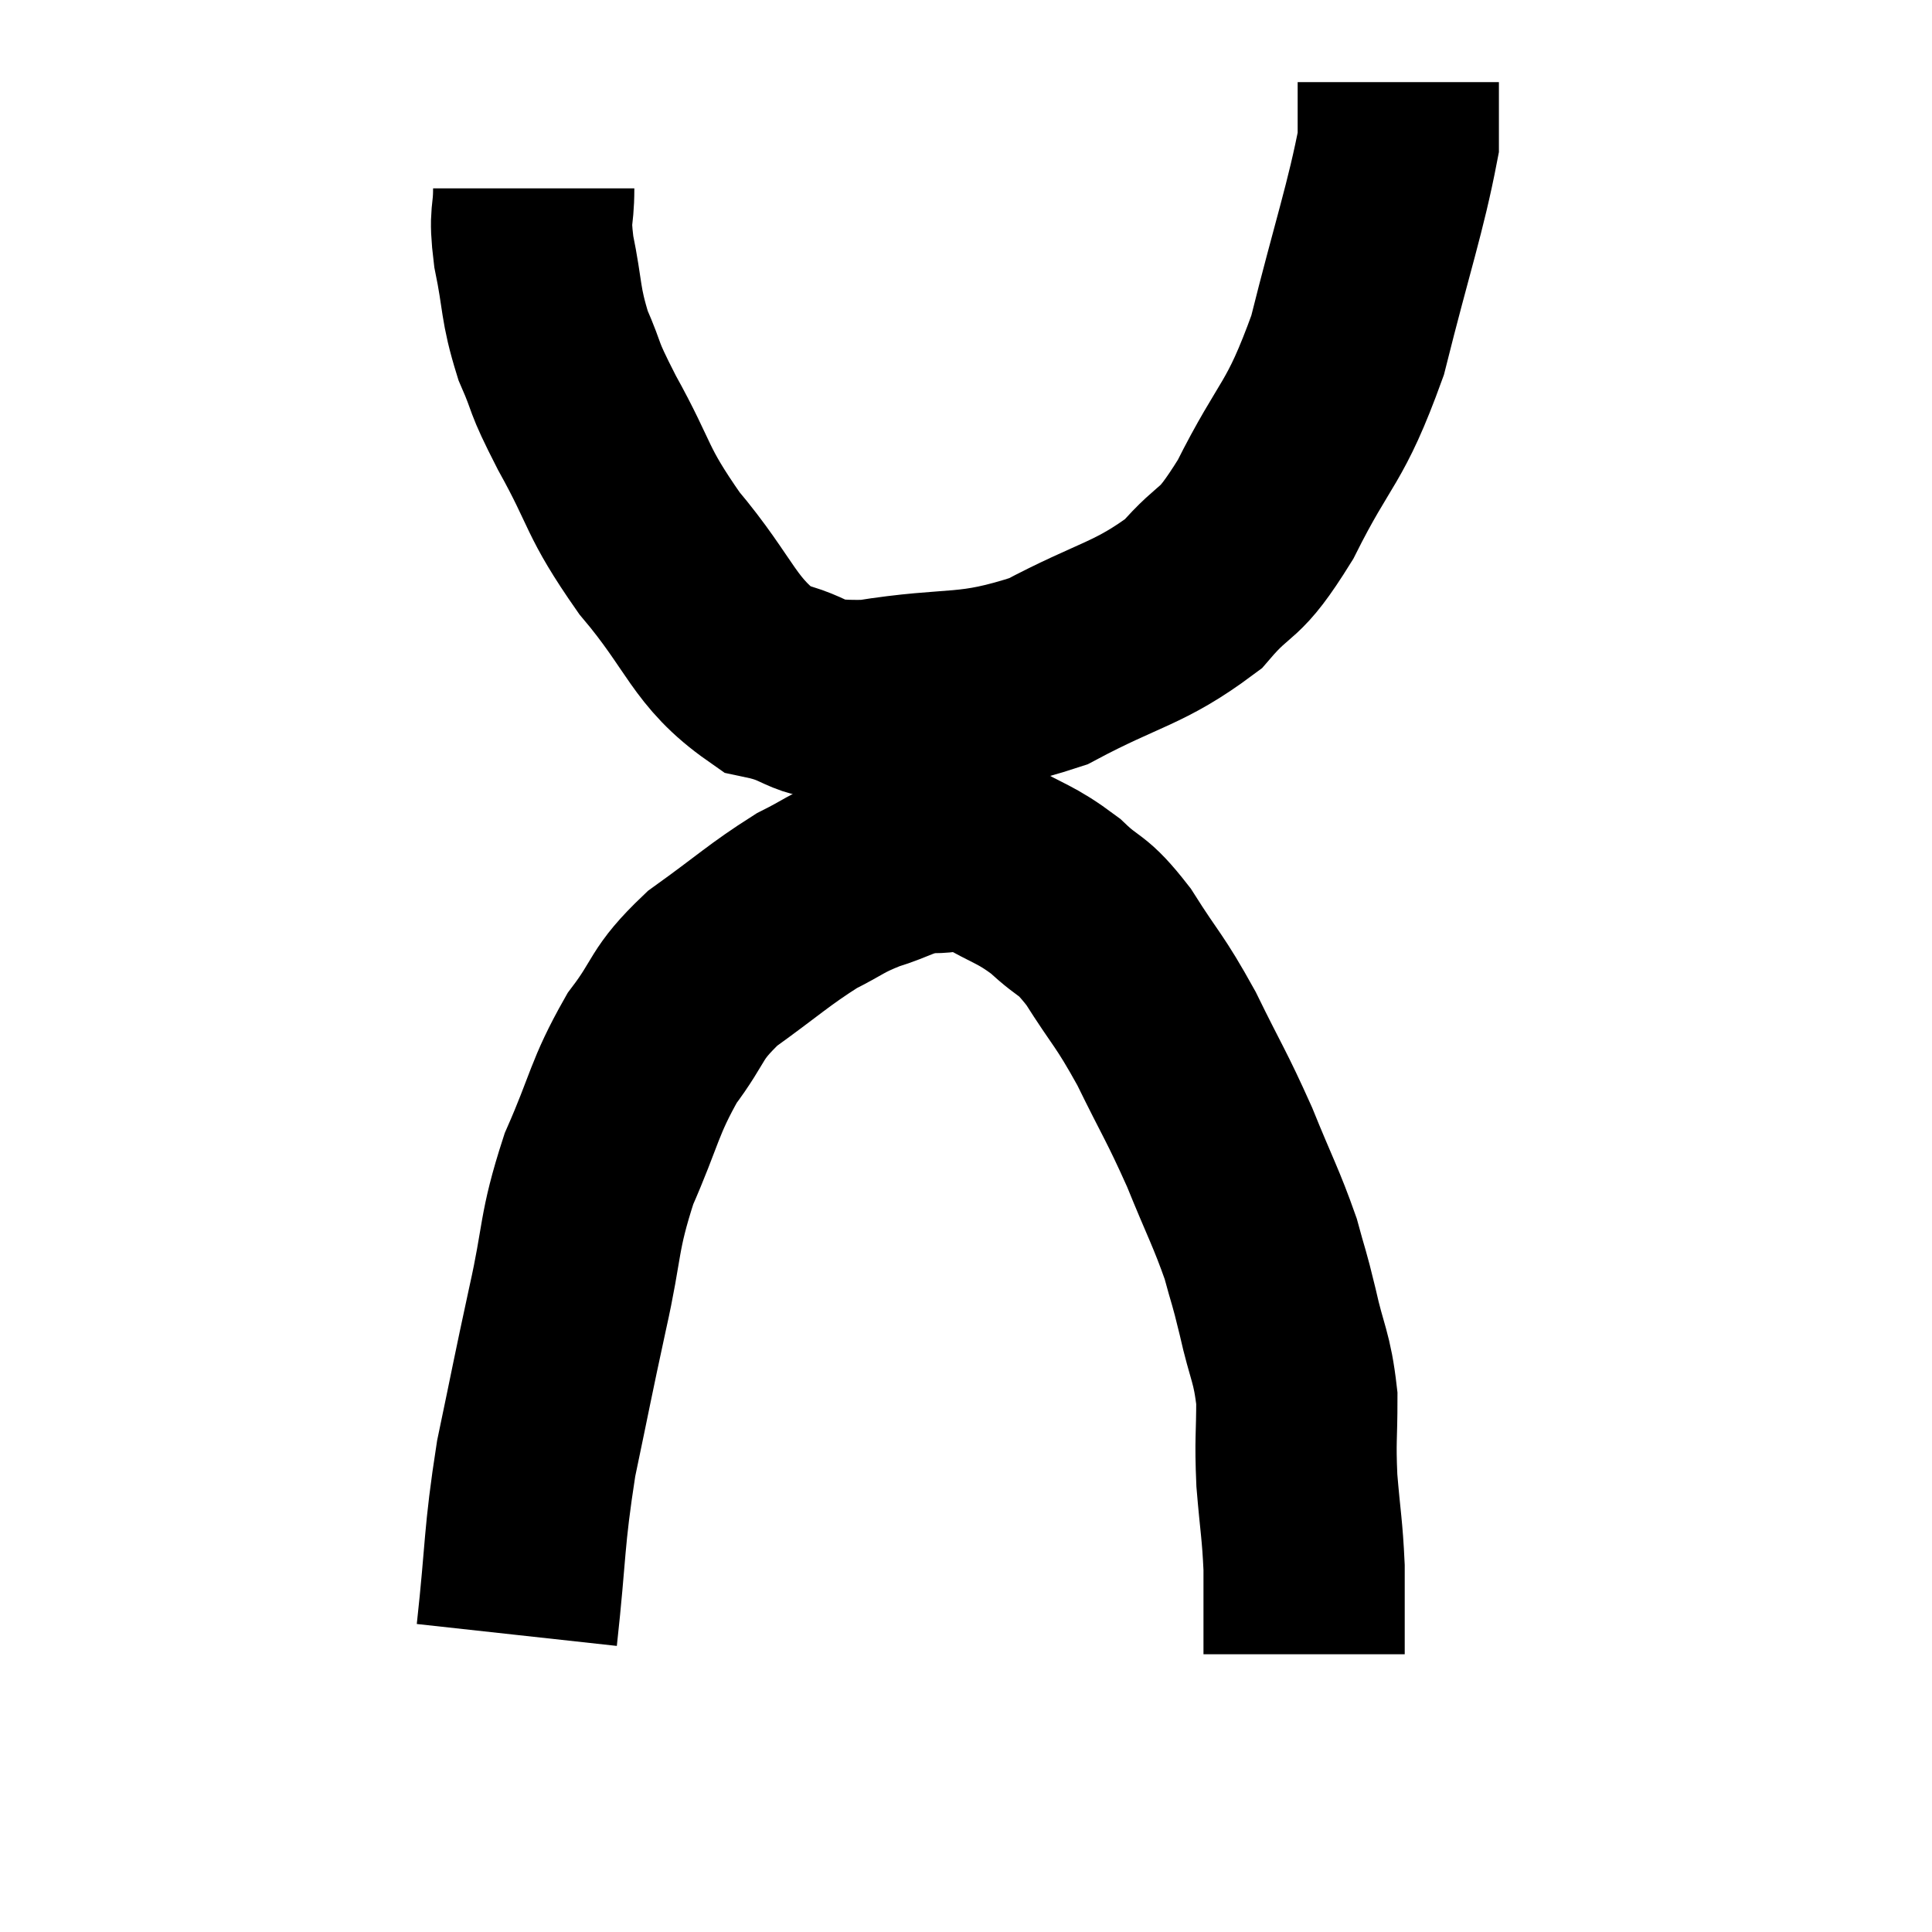
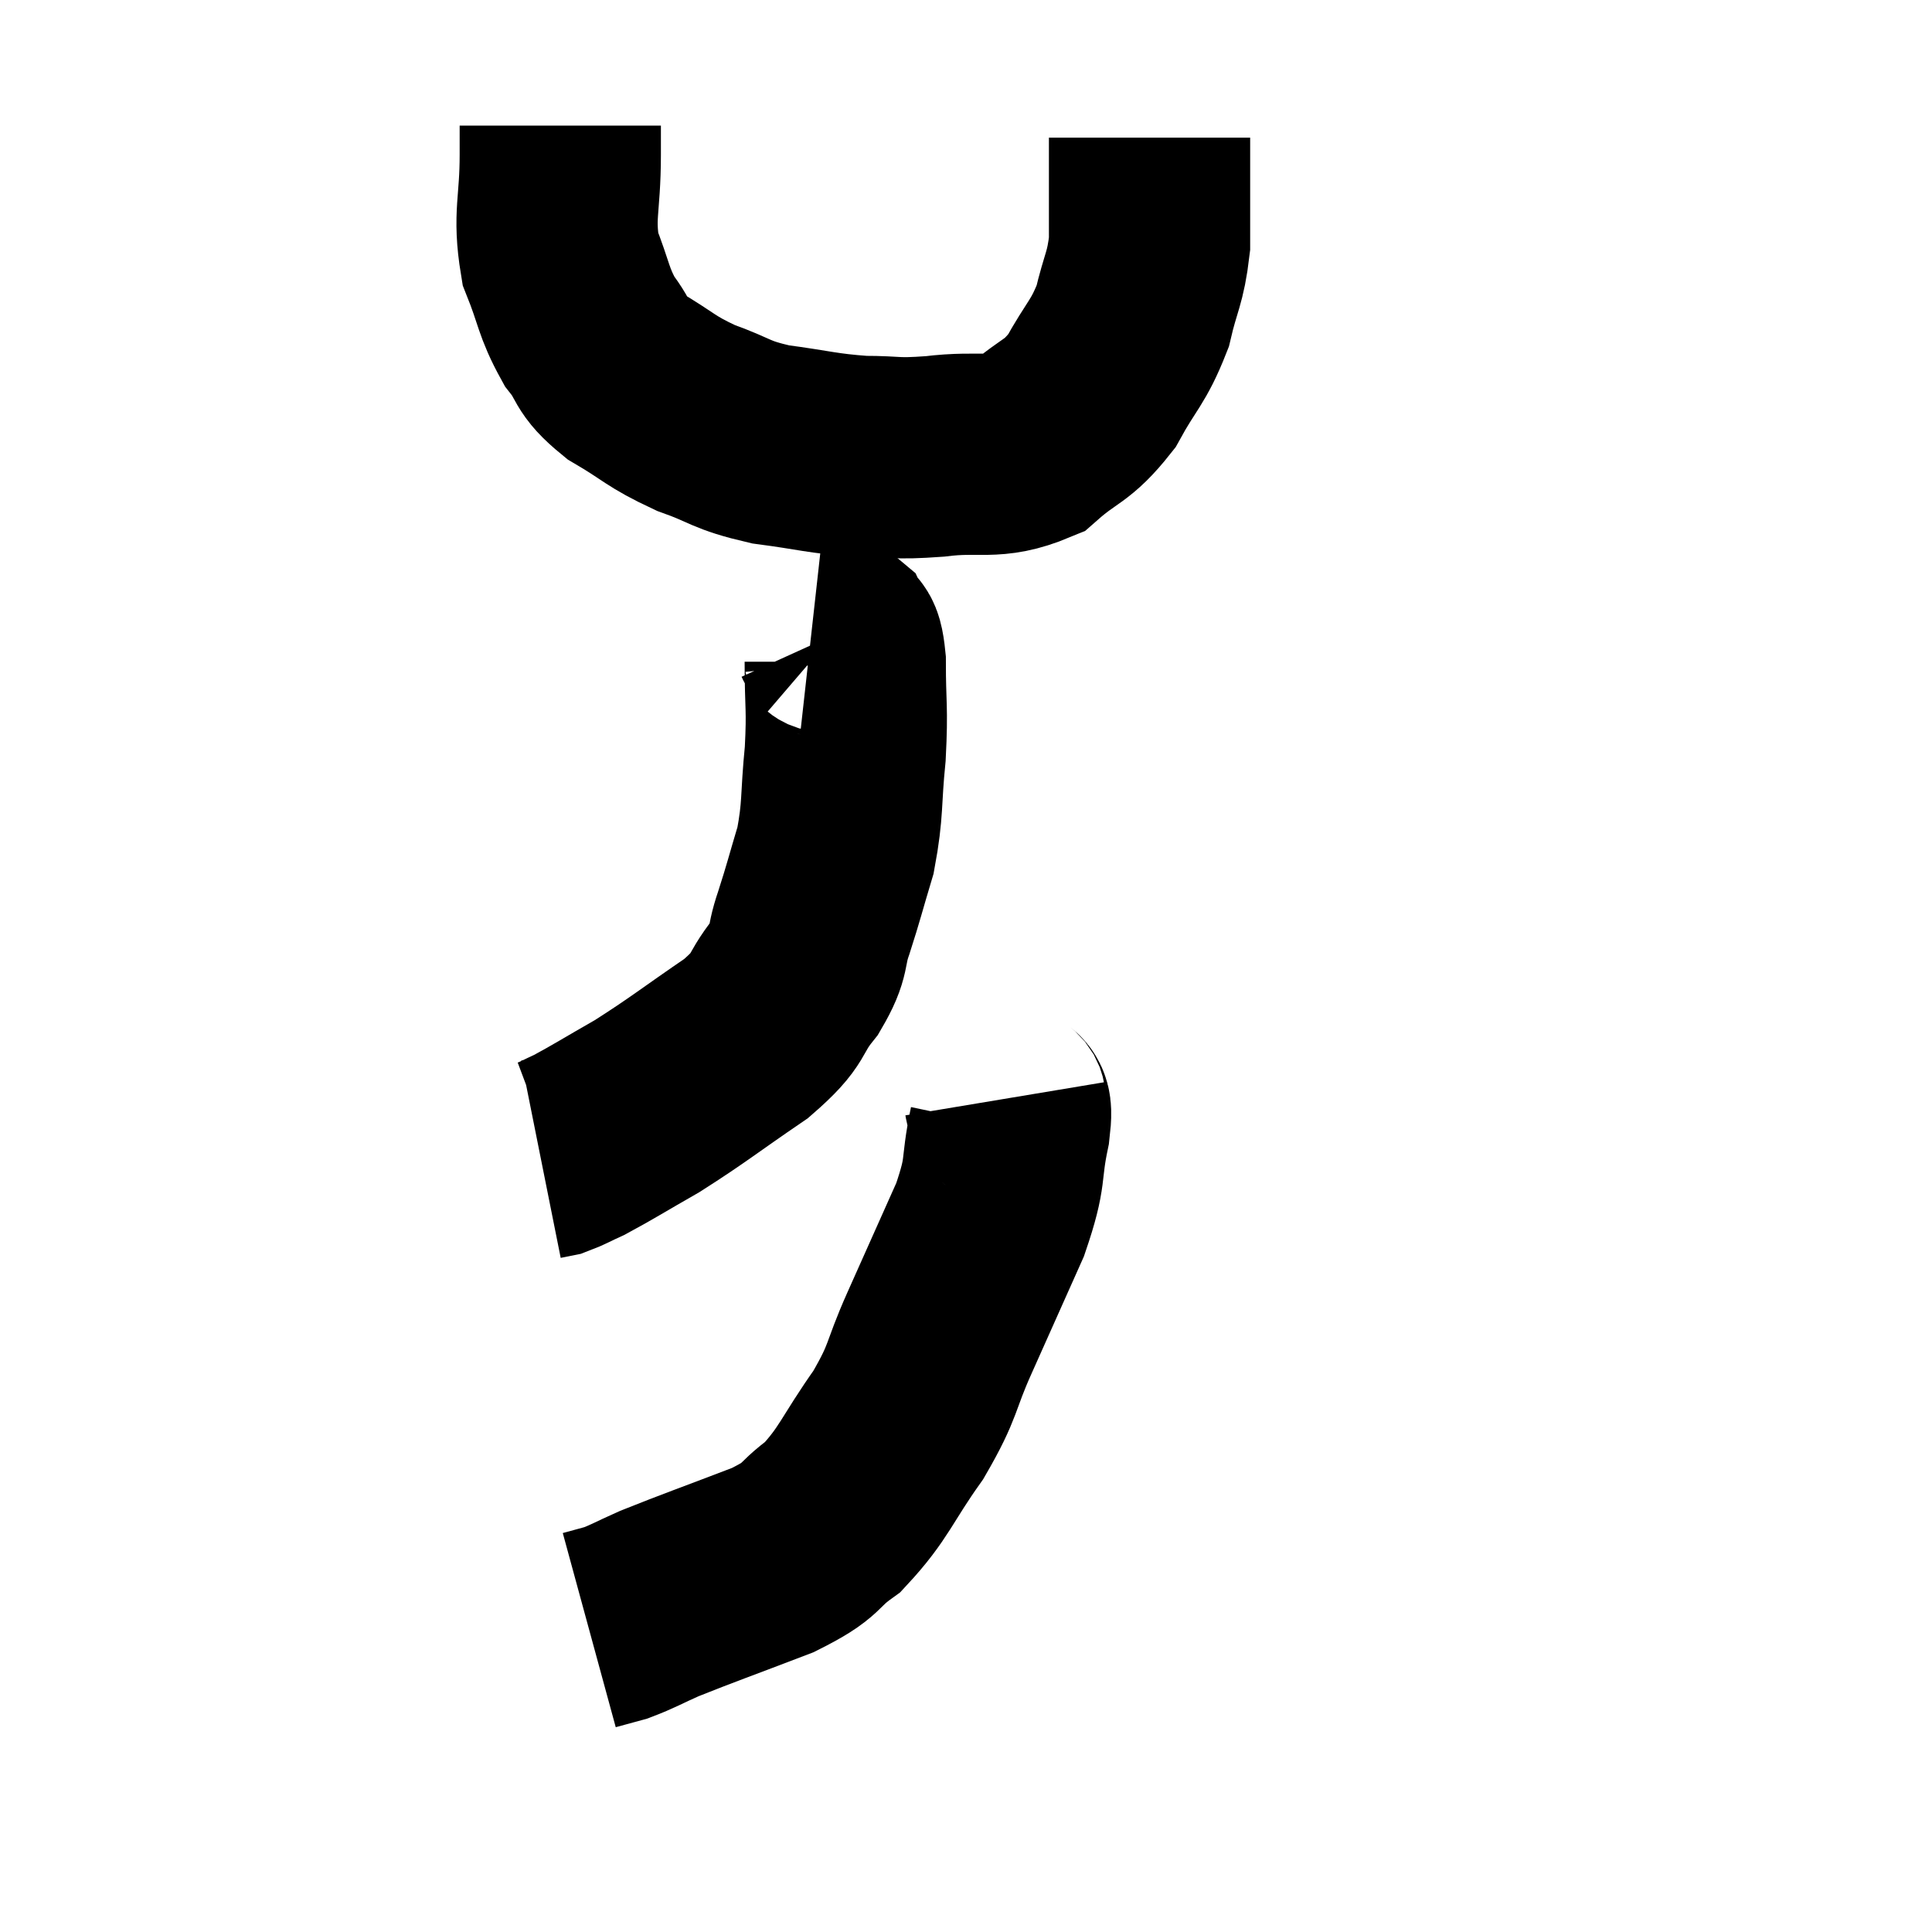
<svg xmlns="http://www.w3.org/2000/svg" width="48" height="48" viewBox="0 0 48 48">
-   <path d="M 13.26 4.68 C 13.26 5.46, 13.14 5.265, 13.26 6.24 C 13.5 7.41, 13.41 7.515, 13.74 8.58 C 14.16 9.54, 13.92 9.21, 14.58 10.5 C 15.48 12.12, 15.27 12.15, 16.38 13.74 C 17.7 15.3, 17.715 15.945, 19.02 16.86 C 20.31 17.13, 19.845 17.445, 21.6 17.4 C 23.82 17.04, 24.03 17.34, 26.04 16.68 C 27.84 15.72, 28.29 15.765, 29.64 14.76 C 30.54 13.71, 30.48 14.205, 31.44 12.66 C 32.46 10.62, 32.655 10.86, 33.48 8.58 C 34.11 6.06, 34.425 5.175, 34.74 3.54 C 34.74 2.79, 34.74 2.415, 34.74 2.04 C 34.74 2.04, 34.74 2.04, 34.74 2.04 L 34.74 2.04" fill="none" stroke="black" stroke-width="5" />
-   <path d="M 12.84 40.62 C 13.08 38.43, 13.005 38.265, 13.32 36.24 C 13.71 34.38, 13.71 34.32, 14.1 32.52 C 14.49 30.78, 14.355 30.66, 14.88 29.04 C 15.54 27.54, 15.495 27.285, 16.2 26.04 C 16.95 25.05, 16.74 24.975, 17.7 24.06 C 18.87 23.22, 19.095 22.98, 20.04 22.38 C 20.76 22.02, 20.73 21.96, 21.48 21.66 C 22.26 21.42, 22.29 21.285, 23.04 21.18 C 23.76 21.21, 23.685 20.97, 24.48 21.24 C 25.35 21.75, 25.455 21.69, 26.22 22.26 C 26.88 22.89, 26.85 22.635, 27.54 23.52 C 28.26 24.66, 28.29 24.555, 28.98 25.8 C 29.64 27.15, 29.715 27.195, 30.3 28.5 C 30.81 29.76, 30.96 30, 31.32 31.02 C 31.53 31.8, 31.515 31.65, 31.74 32.58 C 31.98 33.66, 32.1 33.69, 32.22 34.74 C 32.22 35.76, 32.175 35.73, 32.22 36.78 C 32.31 37.86, 32.355 37.98, 32.4 38.94 C 32.4 39.78, 32.4 40.125, 32.4 40.62 C 32.4 40.77, 32.4 40.8, 32.4 40.92 C 32.4 41.01, 32.4 41.055, 32.4 41.1 L 32.4 41.1" fill="none" stroke="black" stroke-width="5" />
+   <path d="M 13.92 3.12 C 13.92 3.48, 13.92 3.015, 13.92 3.84 C 13.92 5.13, 13.74 5.325, 13.92 6.42 C 14.28 7.32, 14.235 7.485, 14.64 8.22 C 15.09 8.79, 14.88 8.82, 15.54 9.36 C 16.41 9.87, 16.38 9.96, 17.28 10.38 C 18.21 10.71, 18.105 10.8, 19.14 11.04 C 20.28 11.19, 20.4 11.265, 21.42 11.34 C 22.32 11.34, 22.17 11.415, 23.22 11.34 C 24.42 11.19, 24.645 11.445, 25.62 11.04 C 26.37 10.38, 26.49 10.515, 27.12 9.72 C 27.63 8.79, 27.78 8.775, 28.14 7.86 C 28.35 6.96, 28.455 6.945, 28.56 6.06 C 28.56 5.19, 28.56 4.785, 28.56 4.32 C 28.56 4.26, 28.56 4.305, 28.56 4.2 C 28.56 4.05, 28.56 4.095, 28.56 3.9 L 28.56 3.42" fill="none" stroke="black" stroke-width="5" />
+   <path d="M 20.16 15.72 C 20.43 15.75, 20.49 15.6, 20.7 15.78 C 20.85 16.11, 20.925 15.705, 21 16.44 C 21 17.58, 21.06 17.55, 21 18.72 C 20.88 19.92, 20.955 20.07, 20.76 21.12 C 20.49 22.02, 20.475 22.125, 20.22 22.92 C 19.98 23.61, 20.16 23.58, 19.74 24.3 C 19.14 25.05, 19.455 25.005, 18.54 25.8 C 17.31 26.64, 17.115 26.82, 16.08 27.48 C 15.24 27.96, 14.985 28.125, 14.4 28.44 C 14.07 28.59, 13.98 28.65, 13.74 28.74 L 13.44 28.8" fill="none" stroke="black" stroke-width="5" />
+   <path d="M 24.96 27.3 C 25.02 27.66, 25.17 27.27, 25.08 28.02 C 24.84 29.16, 25.035 29.025, 24.6 30.3 C 23.97 31.71, 23.91 31.845, 23.34 33.12 C 22.83 34.26, 22.98 34.26, 22.32 35.4 C 21.51 36.54, 21.48 36.84, 20.7 37.68 C 19.95 38.22, 20.28 38.22, 19.2 38.76 C 17.79 39.3, 17.355 39.45, 16.38 39.84 C 15.84 40.08, 15.735 40.155, 15.3 40.32 L 14.64 40.5" fill="none" stroke="black" stroke-width="5" />
</svg>
